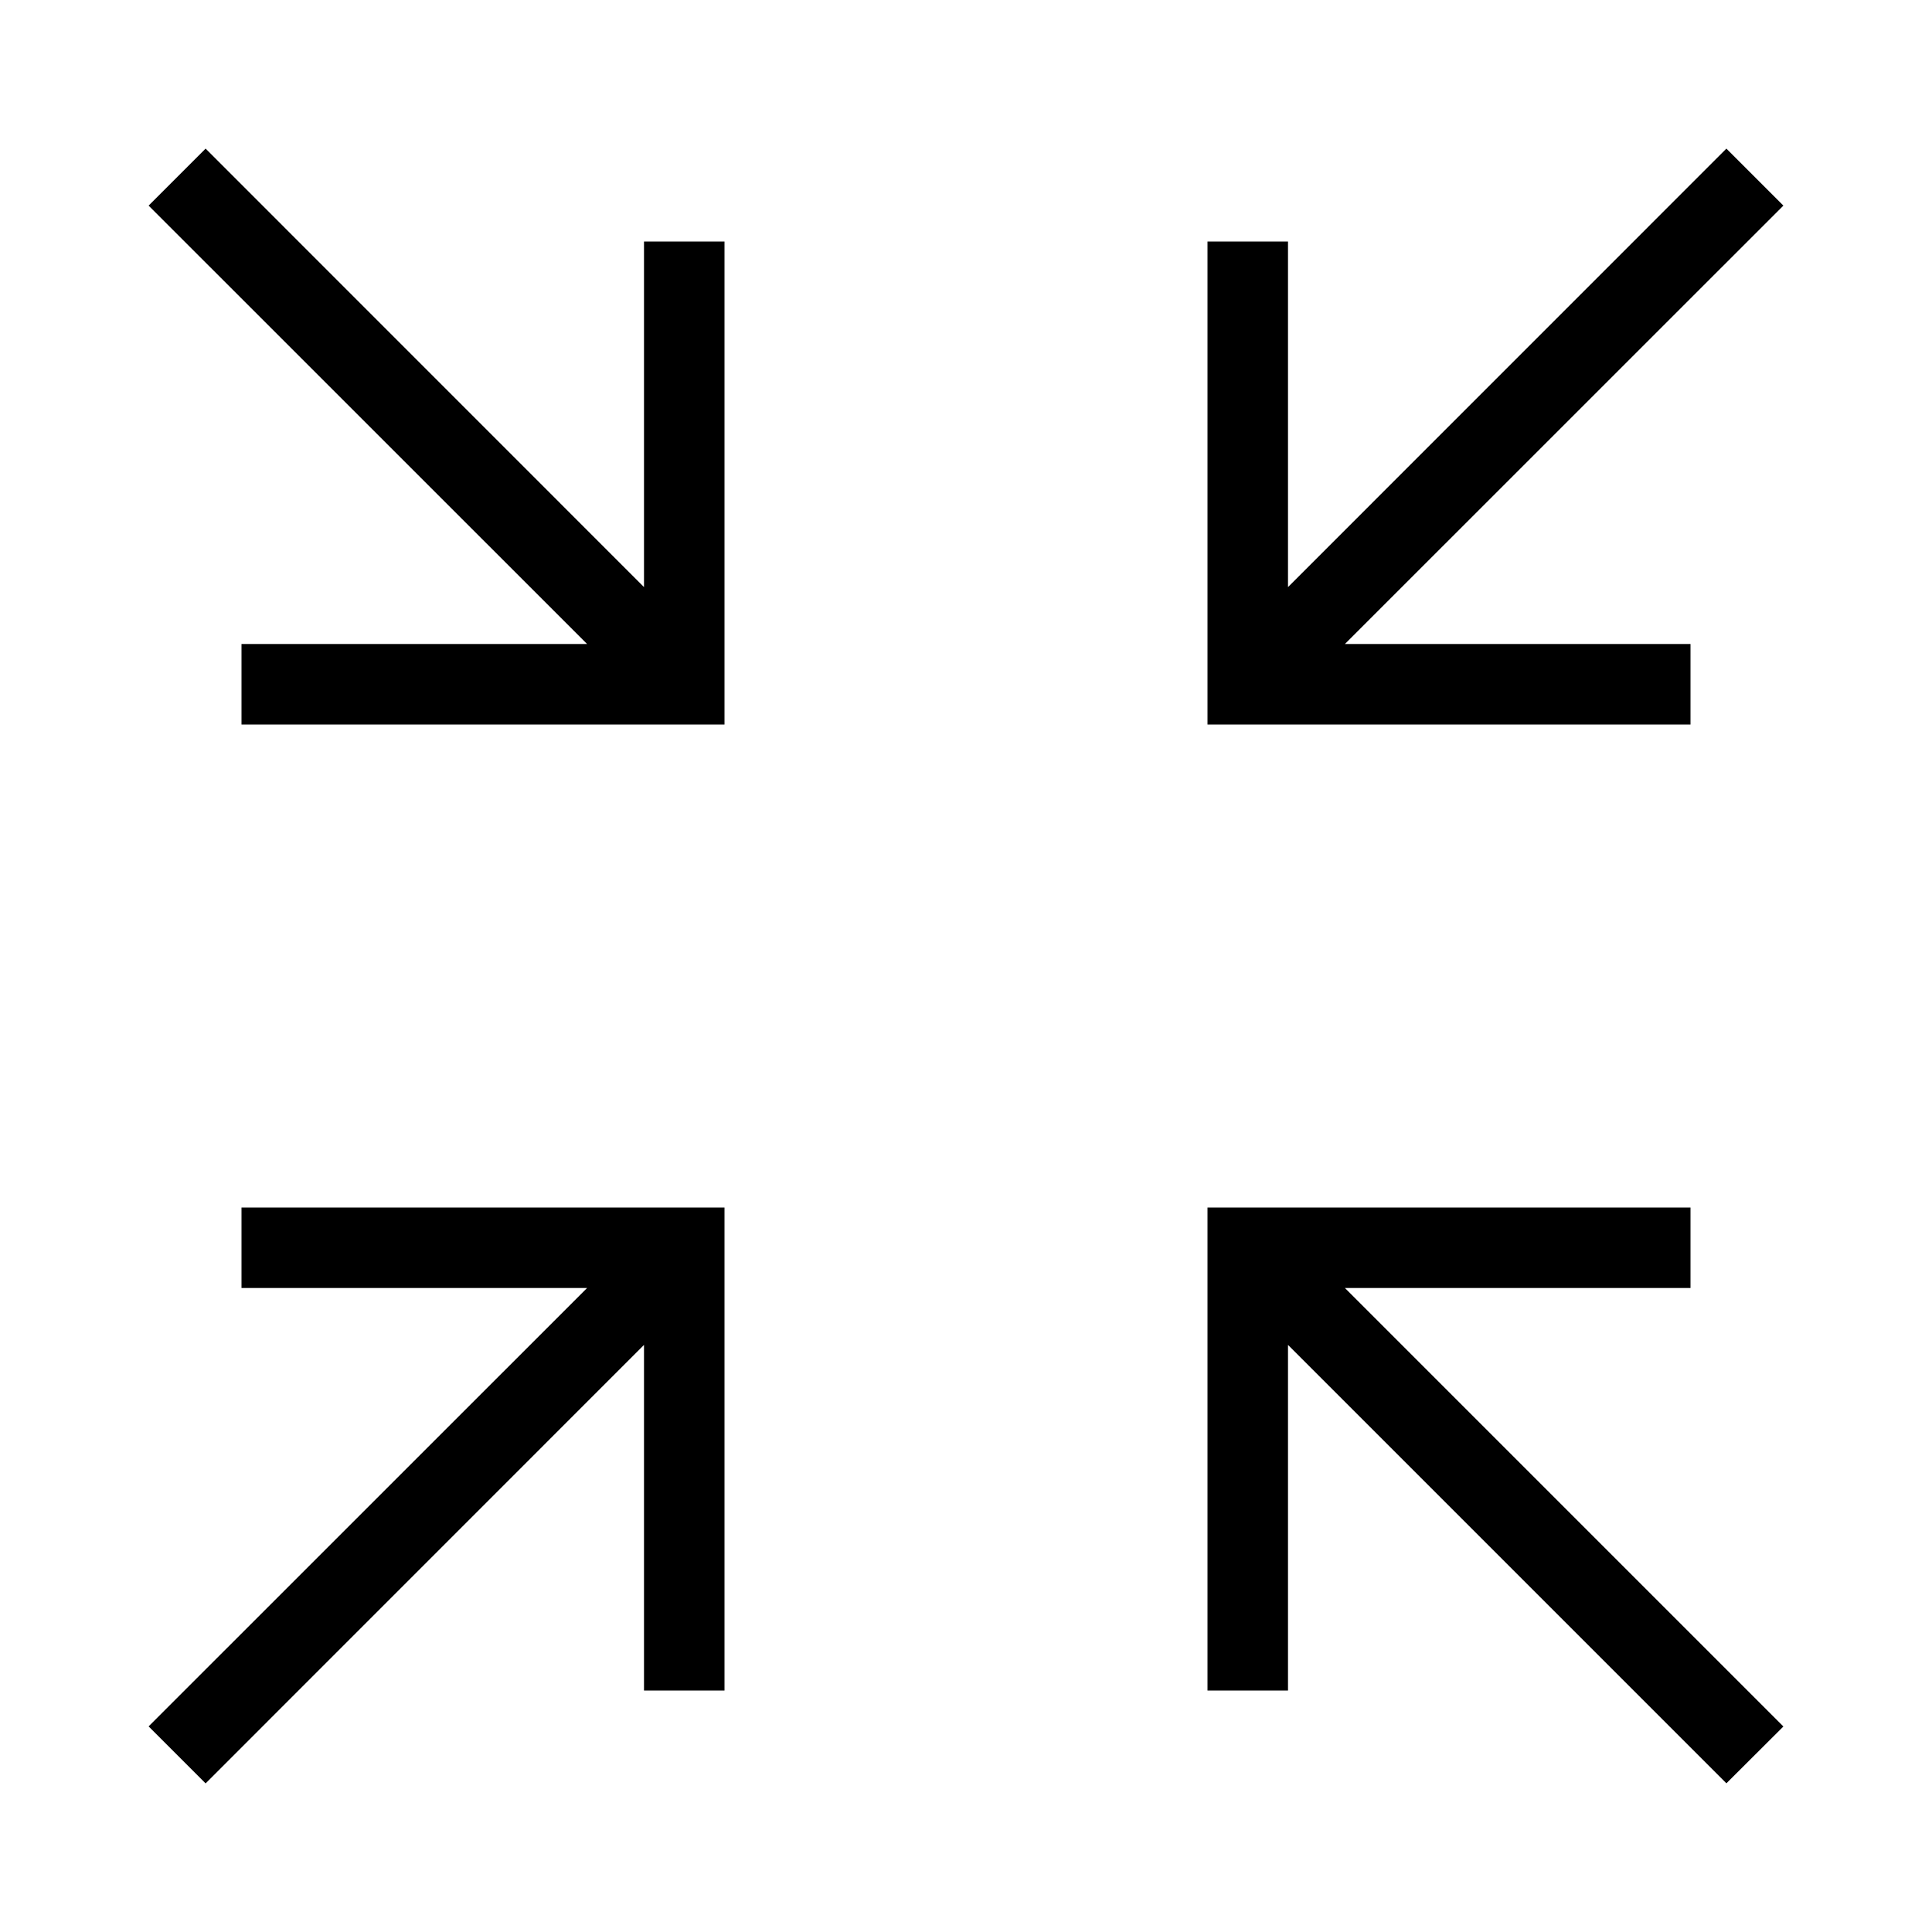
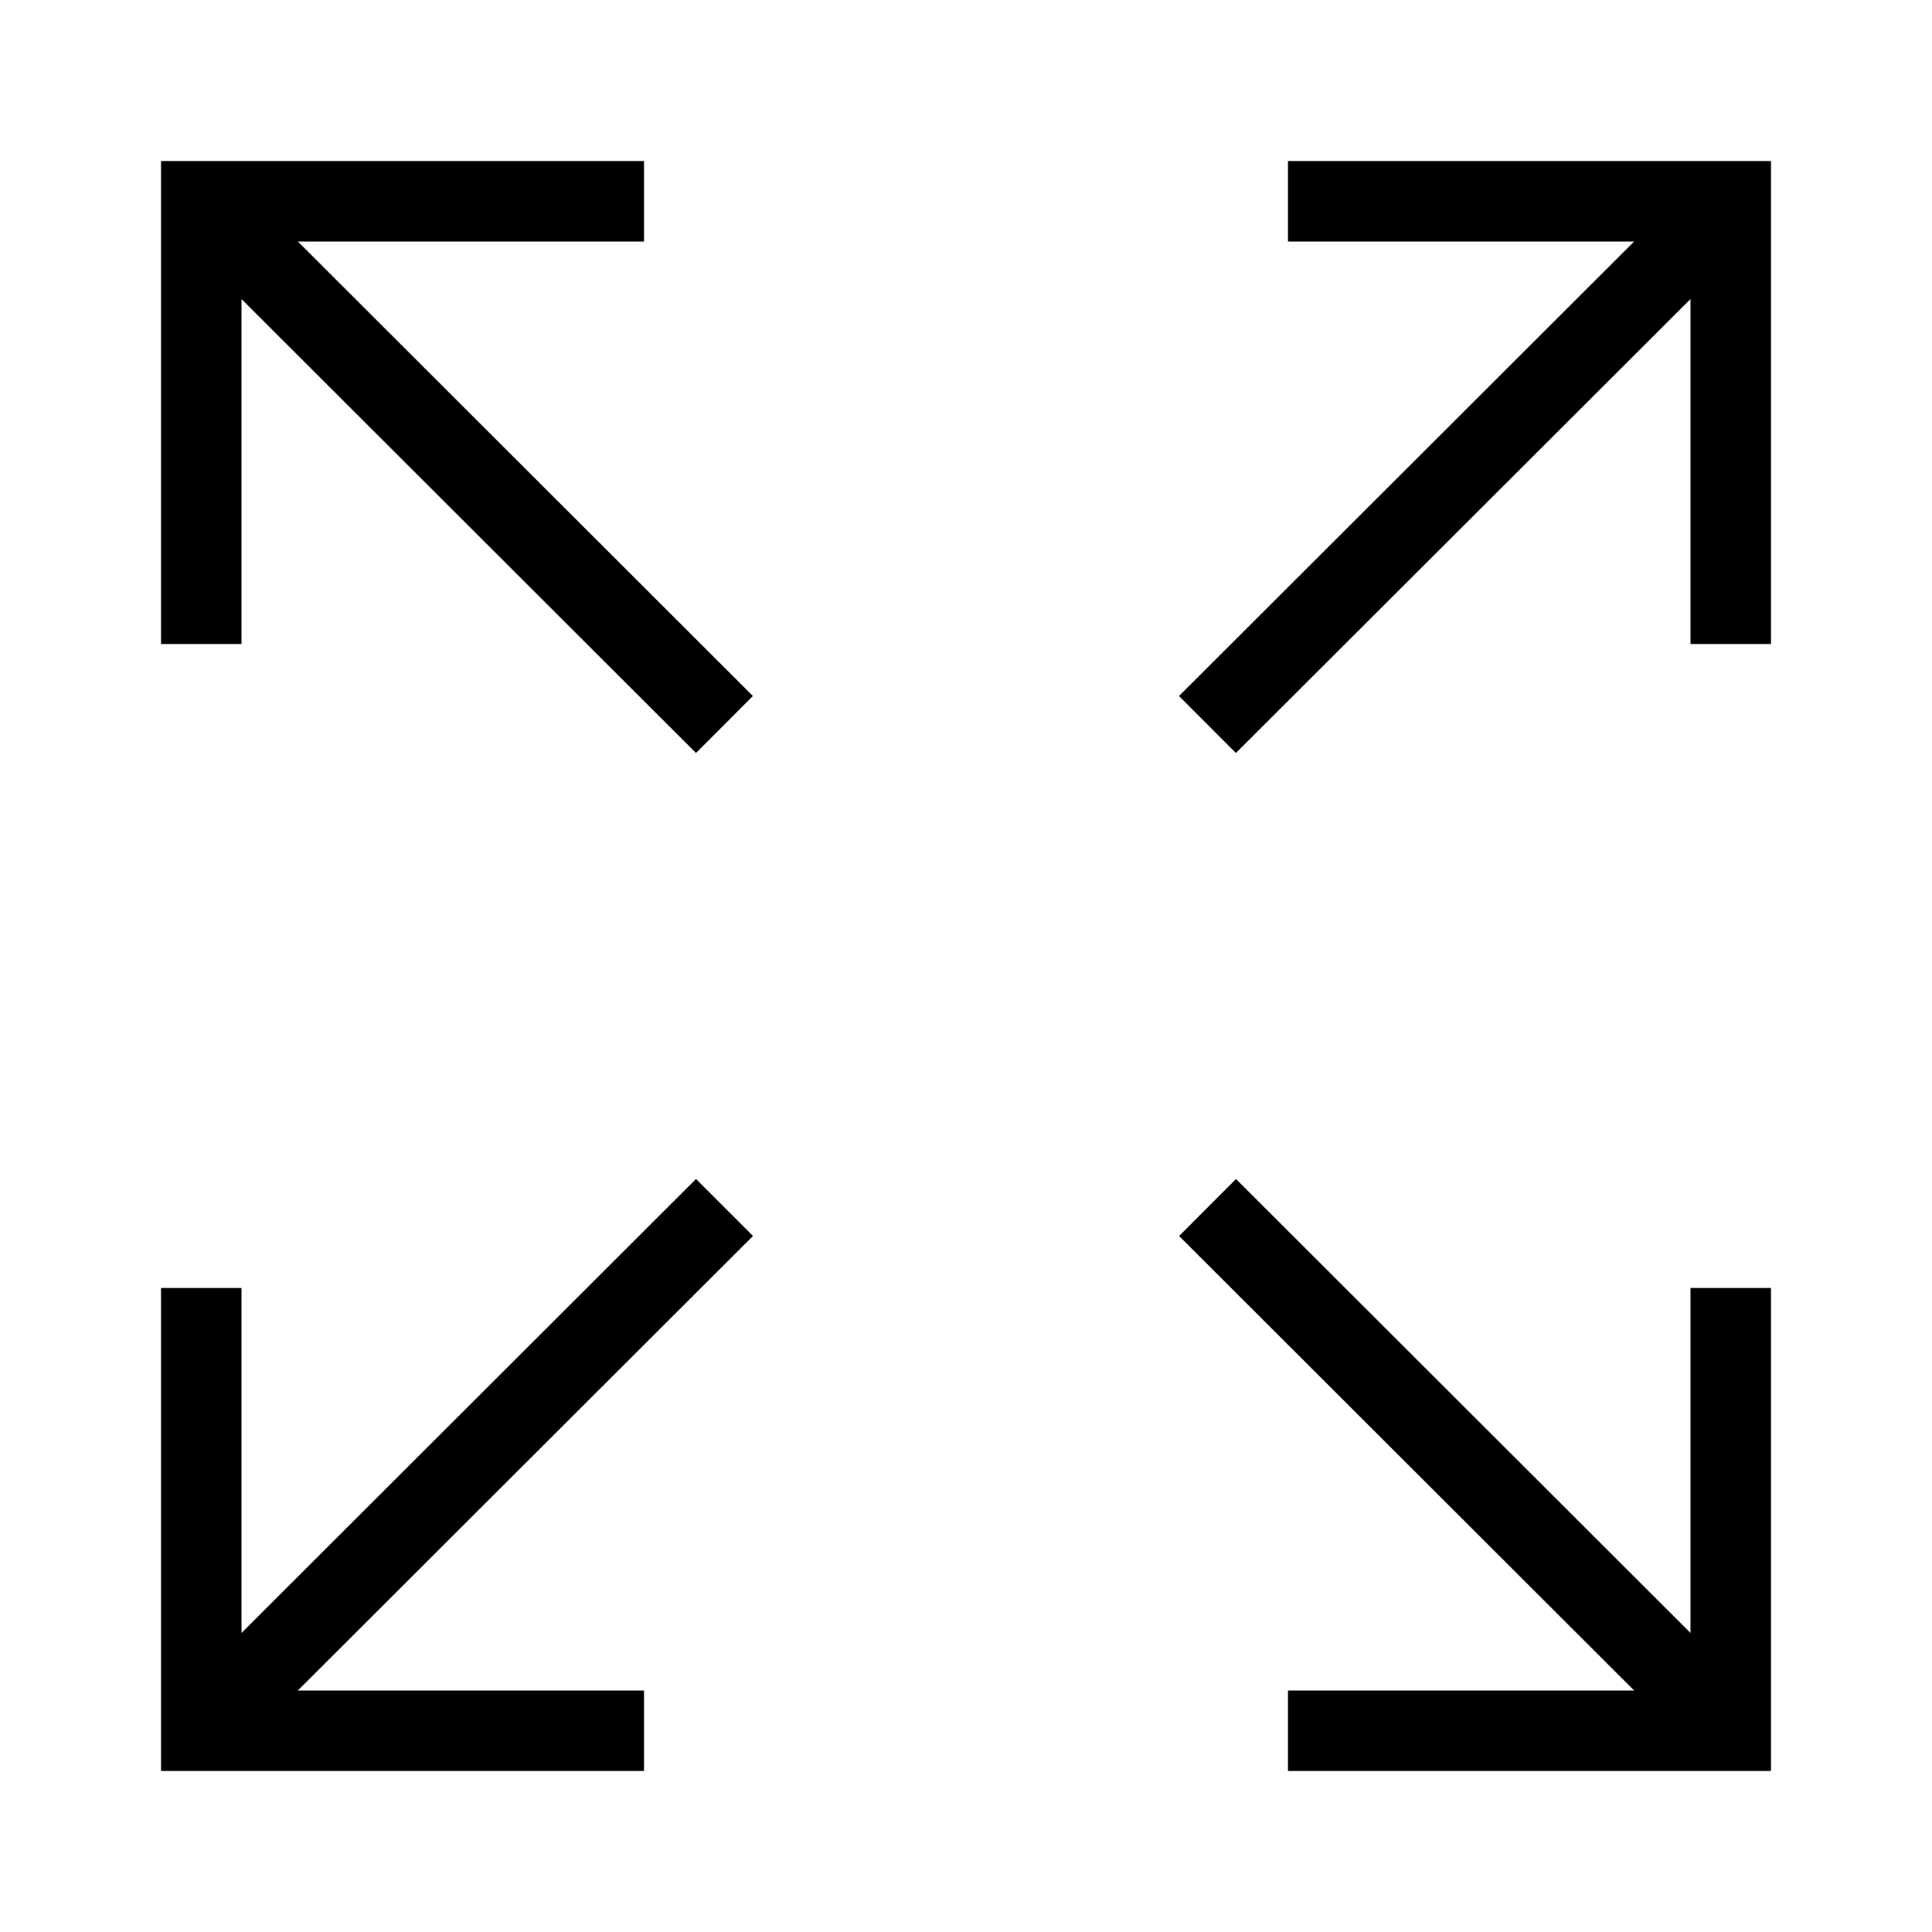
- <svg xmlns="http://www.w3.org/2000/svg" width="64px" height="64px" viewBox="0 0 24 24" fill="#000000" stroke="#000000" stroke-width="0">
+ <svg xmlns="http://www.w3.org/2000/svg" width="64px" height="64px" viewBox="0 0 24 24" fill="#000000">
  <g id="SVGRepo_bgCarrier" stroke-width="0" />
  <g id="SVGRepo_tracerCarrier" stroke-linecap="round" stroke-linejoin="round" />
  <g id="SVGRepo_iconCarrier">
-     <path d="M22.154 2.554L16.707 8H21v1h-6V3h1v4.293l5.446-5.447zm-19.6 19.6L8 16.707V21h1v-6H3v1h4.293l-5.447 5.446zm19.6-.707L16.707 16H21v-1h-6v6h1v-4.293l5.446 5.446zM1.846 2.554L7.293 8H3v1h6V3H8v4.293L2.554 1.846z" />
+     <path d="M9.354 15.354L3.7 21H8v1H2v-6h1v4.285l5.646-5.639zM22 2h-6v1h4.3l-5.654 5.646.707.708L21 3.715V8h1zm-6 20h6v-6h-1v4.285l-5.646-5.639-.707.708L20.3 21H16zM8 2H2v6h1V3.715l5.646 5.639.707-.708L3.7 3H8z" />
    <path fill="none" d="M0 0h24v24H0z" />
  </g>
</svg>
